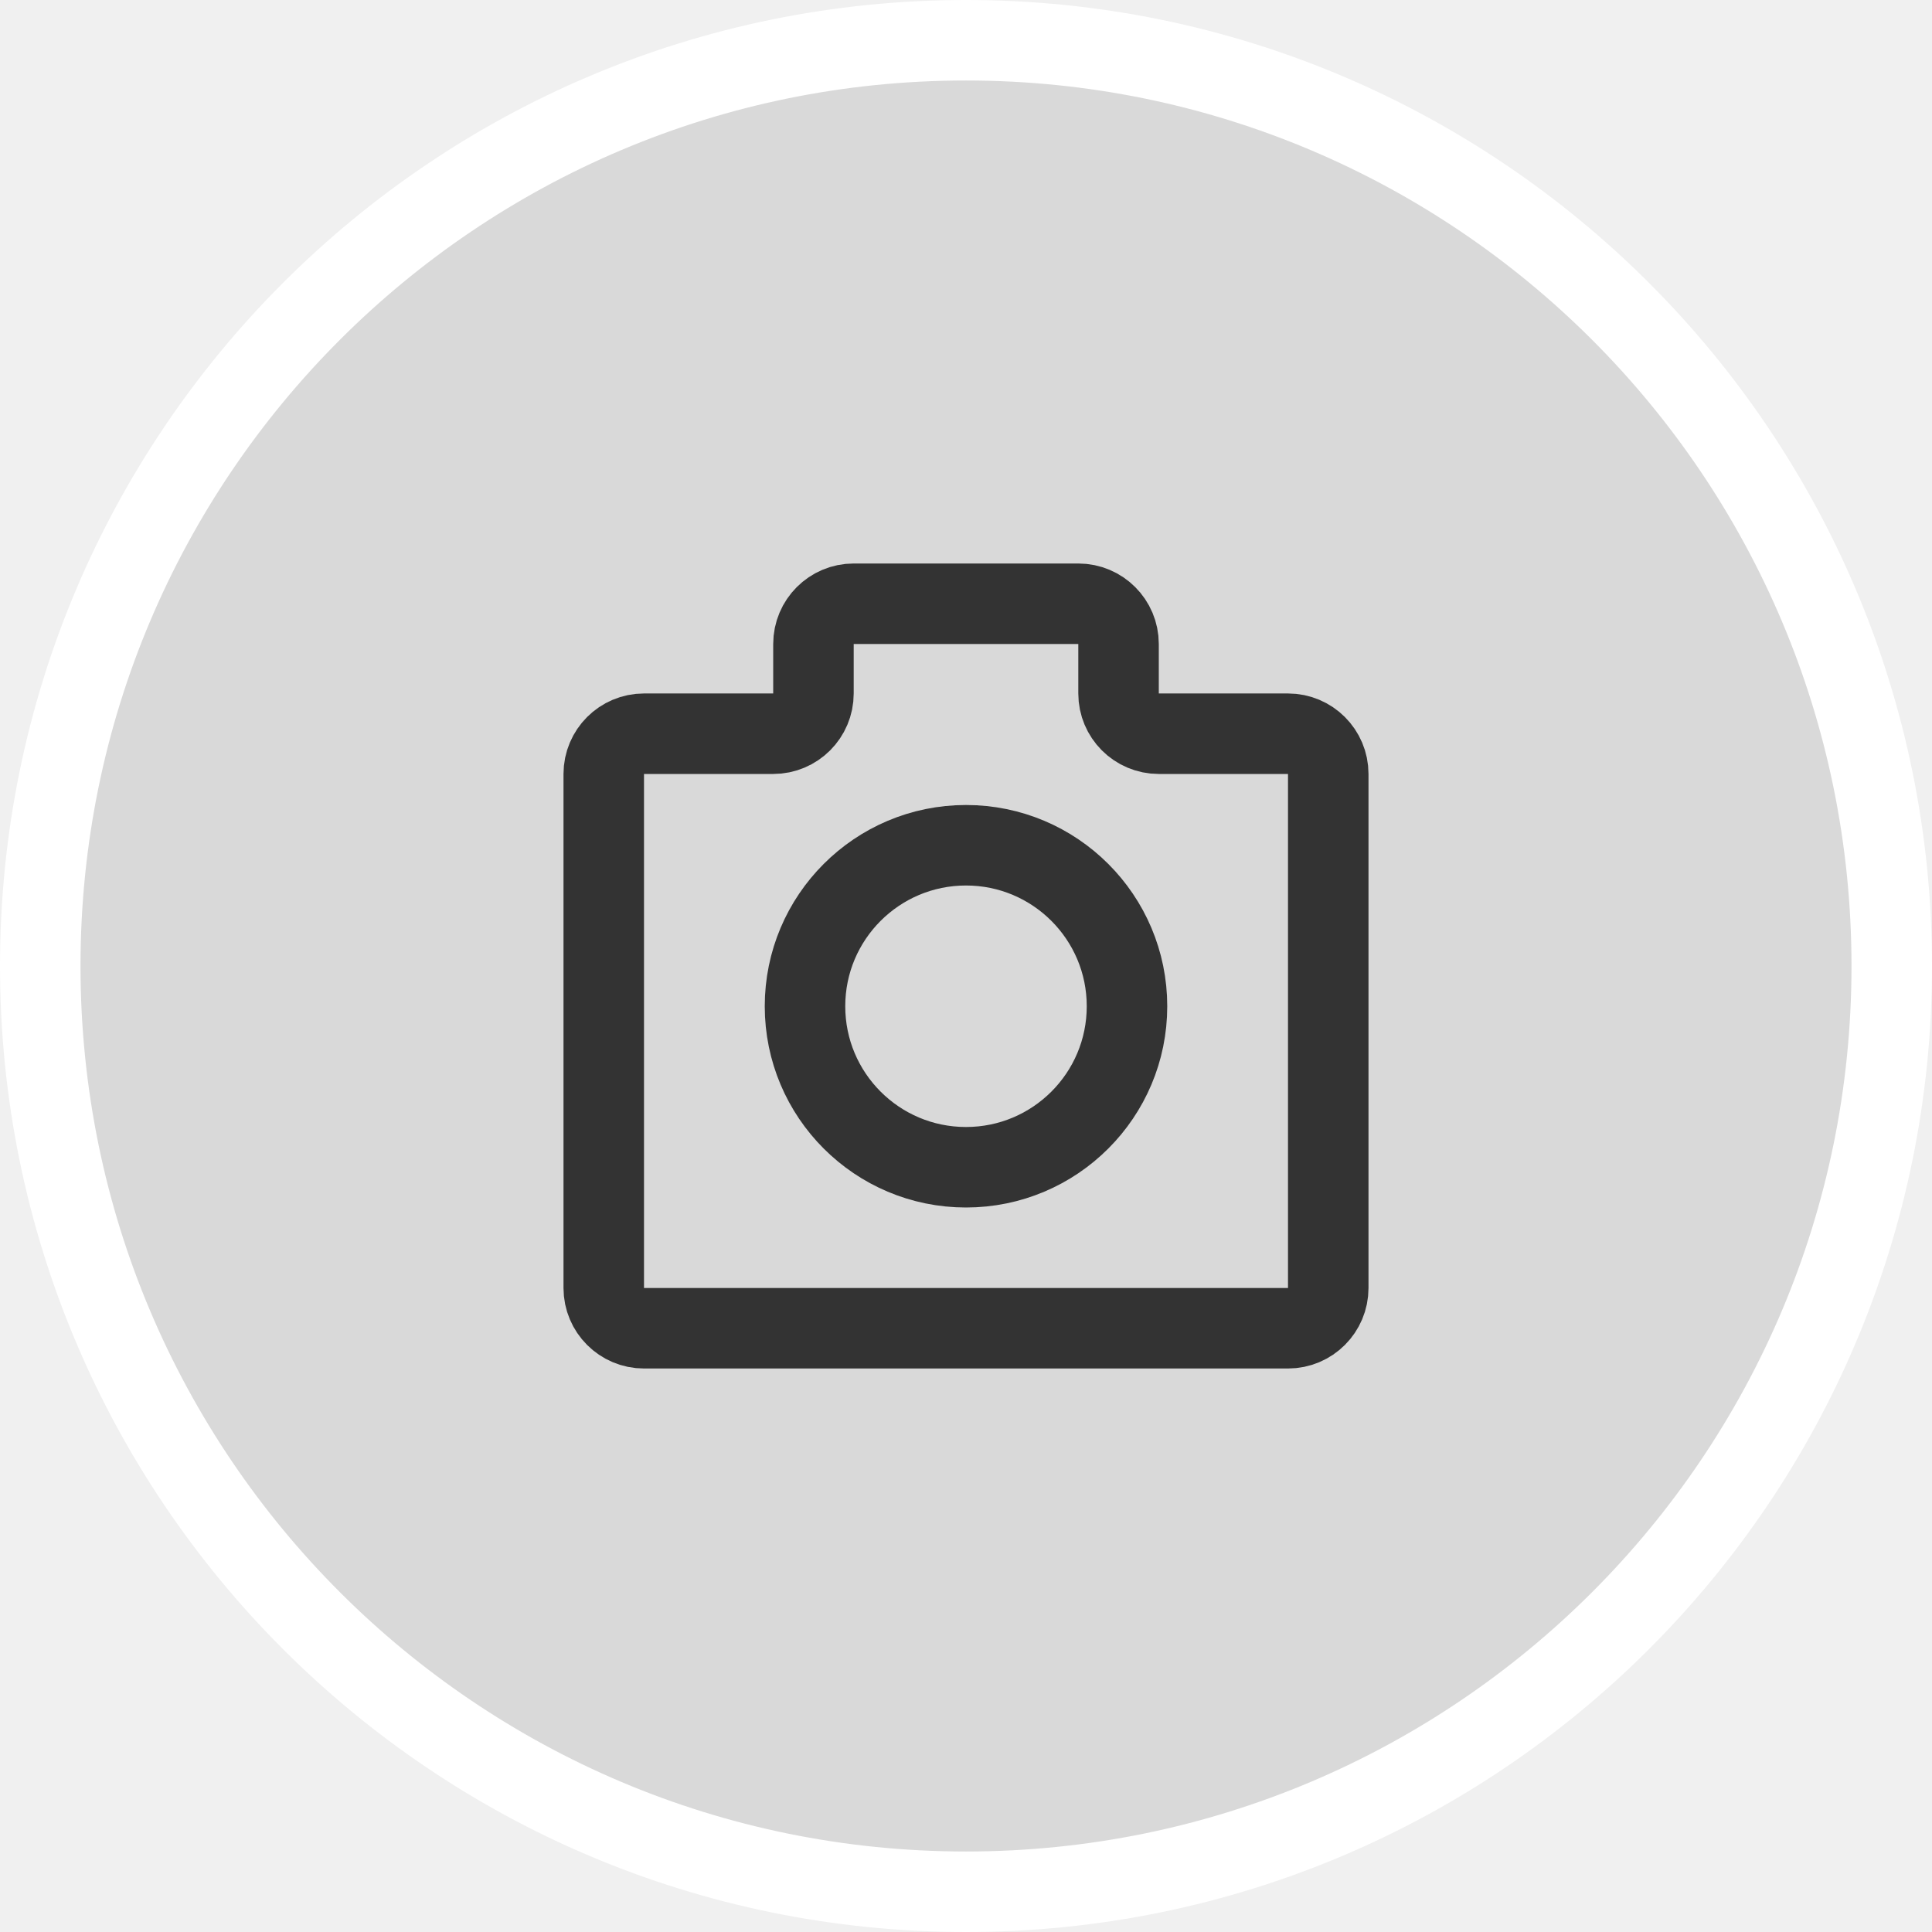
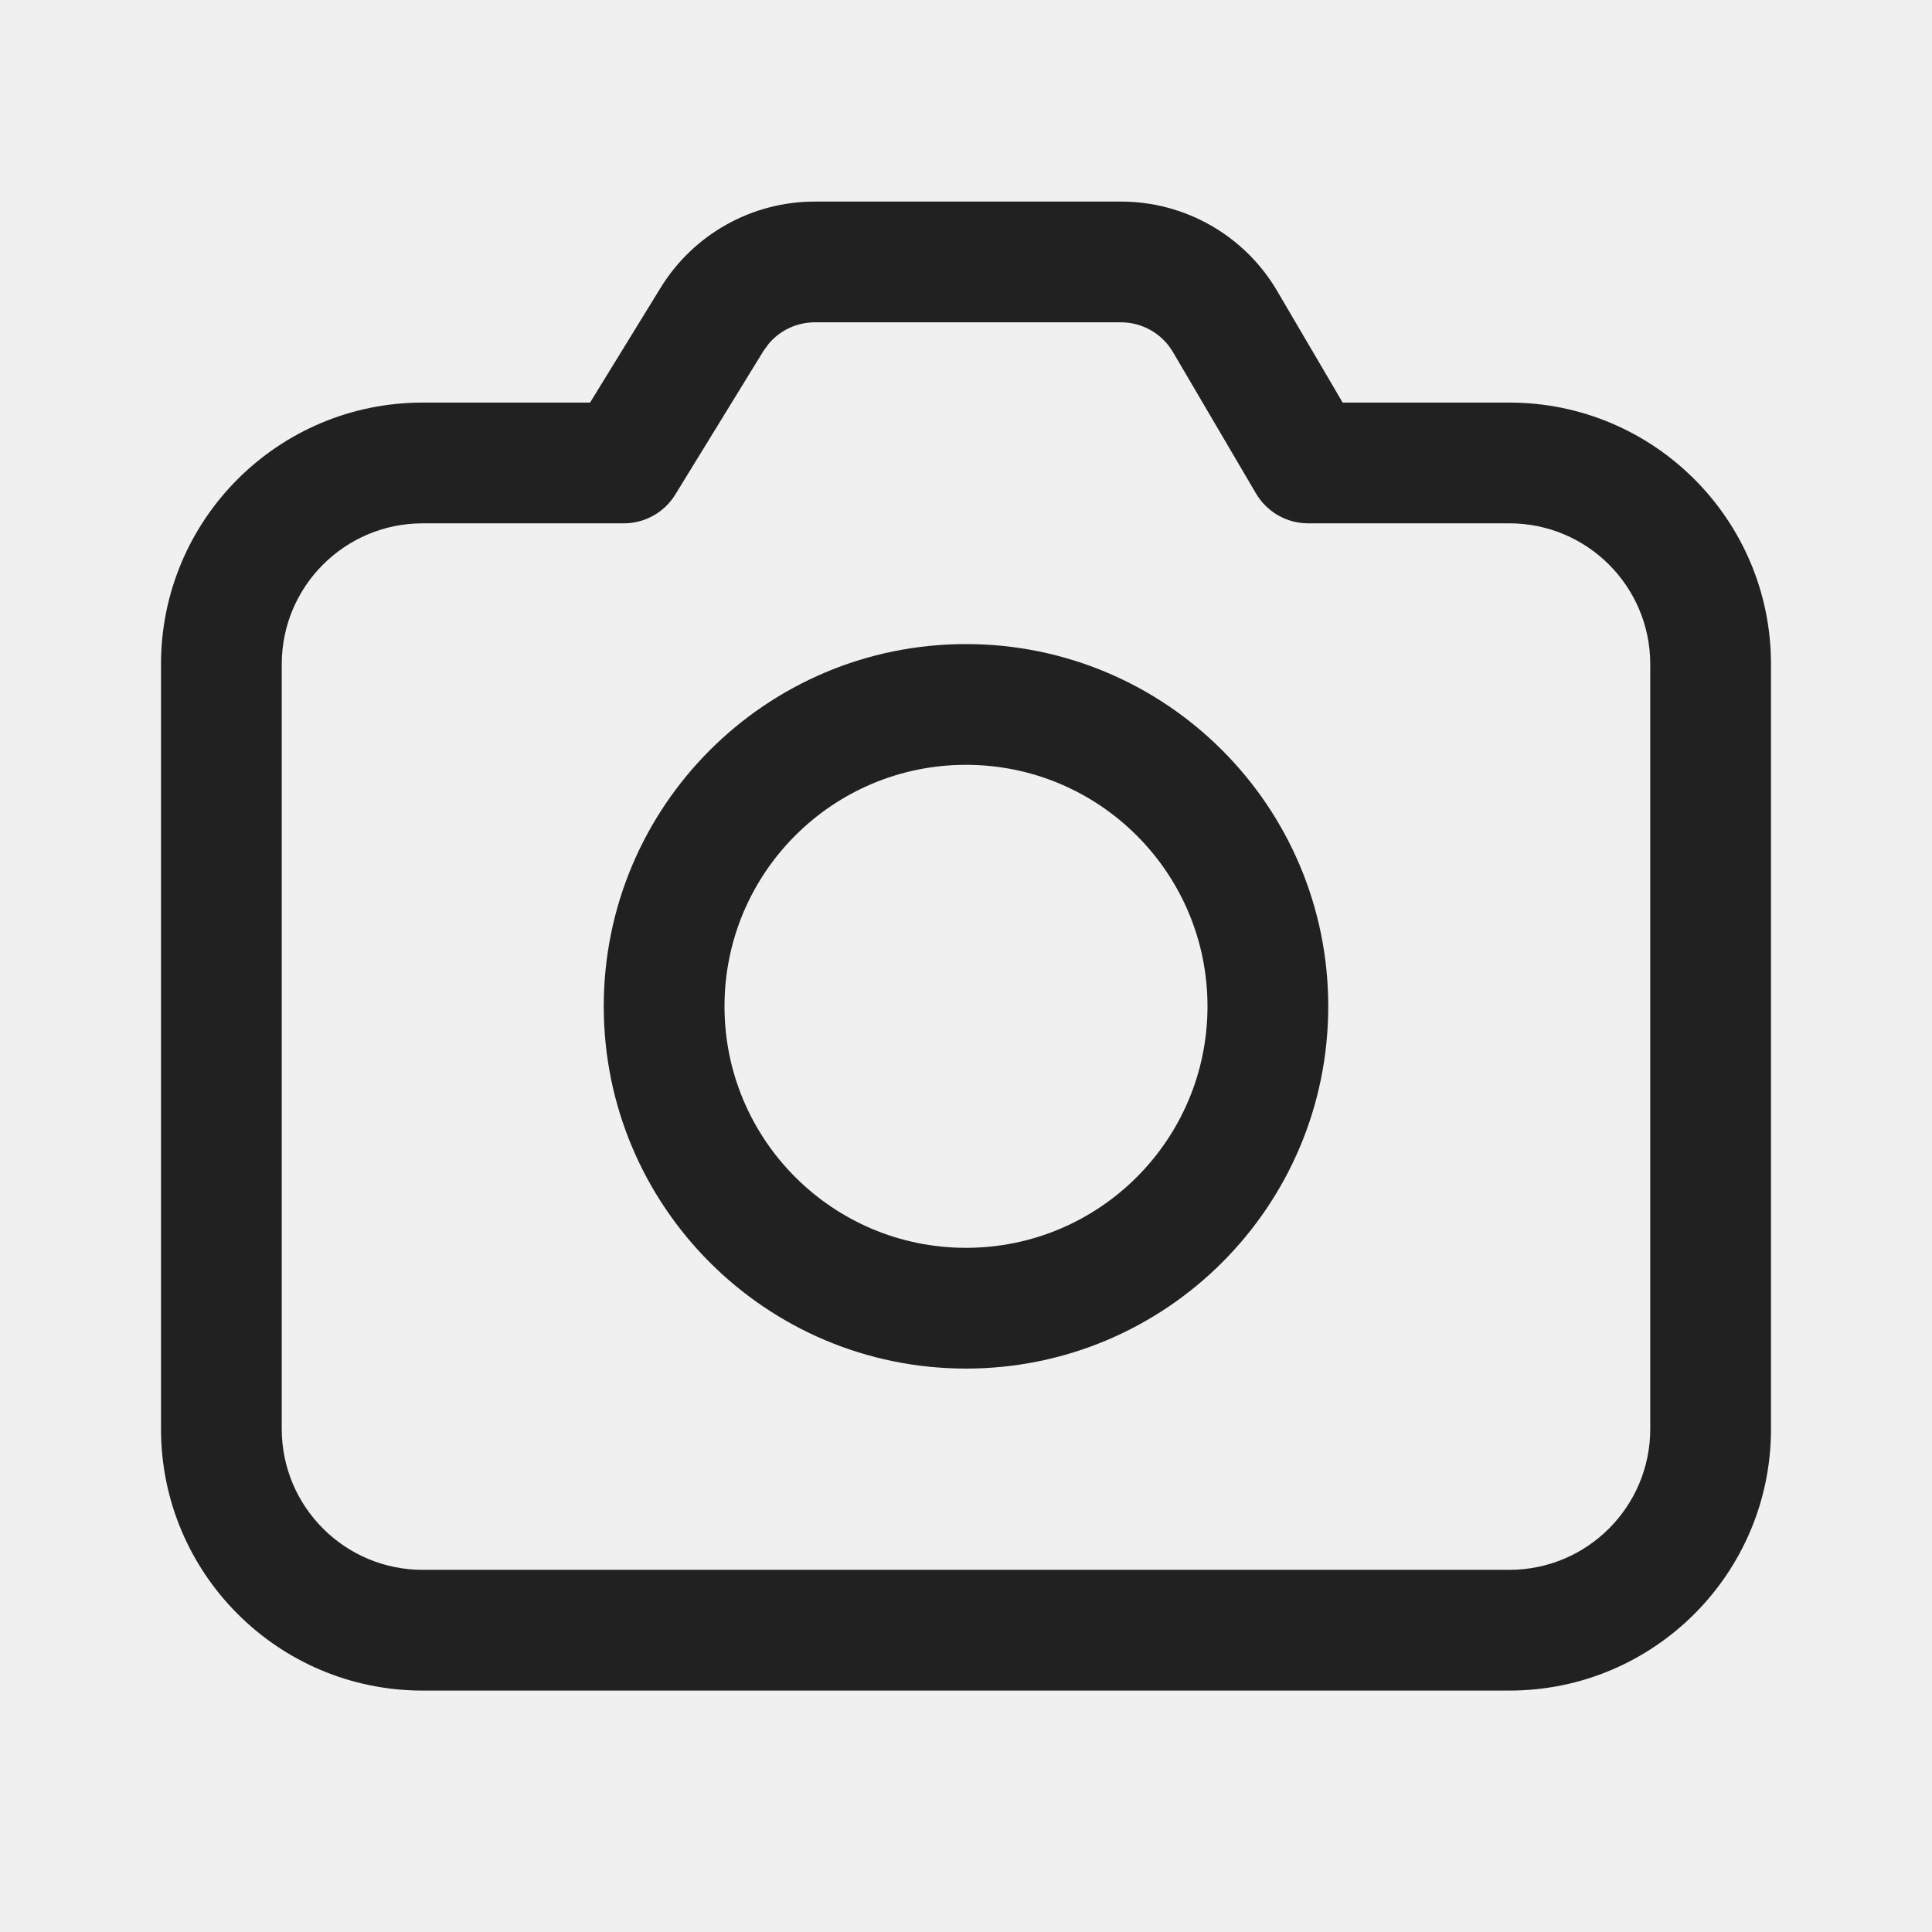
- <svg xmlns="http://www.w3.org/2000/svg" width="48" height="48" viewBox="0 0 48 48" fill="none">
-   <circle cx="24" cy="24" r="23" fill="#D9D9D9" stroke="white" stroke-width="2" />
-   <path d="M33 20.538V21M33 21V32C33 32.552 32.552 33 32 33H16C15.448 33 15 32.552 15 32V20.538V19.229C15 18.677 15.448 18.229 16 18.229H19.21C19.763 18.229 20.21 17.781 20.21 17.229V16C20.21 15.448 20.658 15 21.21 15H26.79C27.342 15 27.79 15.448 27.79 16V17.229C27.79 17.781 28.237 18.229 28.79 18.229H32C32.552 18.229 33 18.677 33 19.229V21Z" stroke="#333333" stroke-width="2" />
-   <circle cx="24" cy="25" r="4" stroke="#333333" stroke-width="2" />
+ <svg xmlns="http://www.w3.org/2000/svg" width="24" height="24" viewBox="0 0 24 24" fill="none">
+   <path d="M13.925 2.504C14.723 2.504 15.461 2.926 15.865 3.614L16.679 5.001H18.75C20.545 5.001 22 6.456 22 8.251V17.751C22 19.546 20.545 21.001 18.75 21.001H5.25C3.455 21.001 2 19.546 2 17.751V8.251C2 6.456 3.455 5.001 5.25 5.001H7.33L8.205 3.577C8.614 2.91 9.34 2.504 10.122 2.504H13.925ZM13.925 4.004H10.122C9.899 4.004 9.689 4.103 9.548 4.272L9.483 4.361L8.389 6.143C8.253 6.365 8.011 6.501 7.75 6.501H5.25C4.284 6.501 3.5 7.284 3.5 8.251V17.751C3.5 18.717 4.284 19.501 5.25 19.501H18.75C19.716 19.501 20.5 18.717 20.5 17.751V8.251C20.5 7.284 19.716 6.501 18.75 6.501H16.25C15.984 6.501 15.738 6.36 15.603 6.131L14.571 4.374C14.437 4.145 14.191 4.004 13.925 4.004ZM12 8.001C14.485 8.001 16.5 10.016 16.5 12.501C16.5 14.986 14.485 17.001 12 17.001C9.515 17.001 7.5 14.986 7.5 12.501C7.5 10.016 9.515 8.001 12 8.001ZM12 9.501C10.343 9.501 9 10.844 9 12.501C9 14.158 10.343 15.501 12 15.501C13.657 15.501 15 14.158 15 12.501C15 10.844 13.657 9.501 12 9.501Z" fill="#212121" />
</svg>
